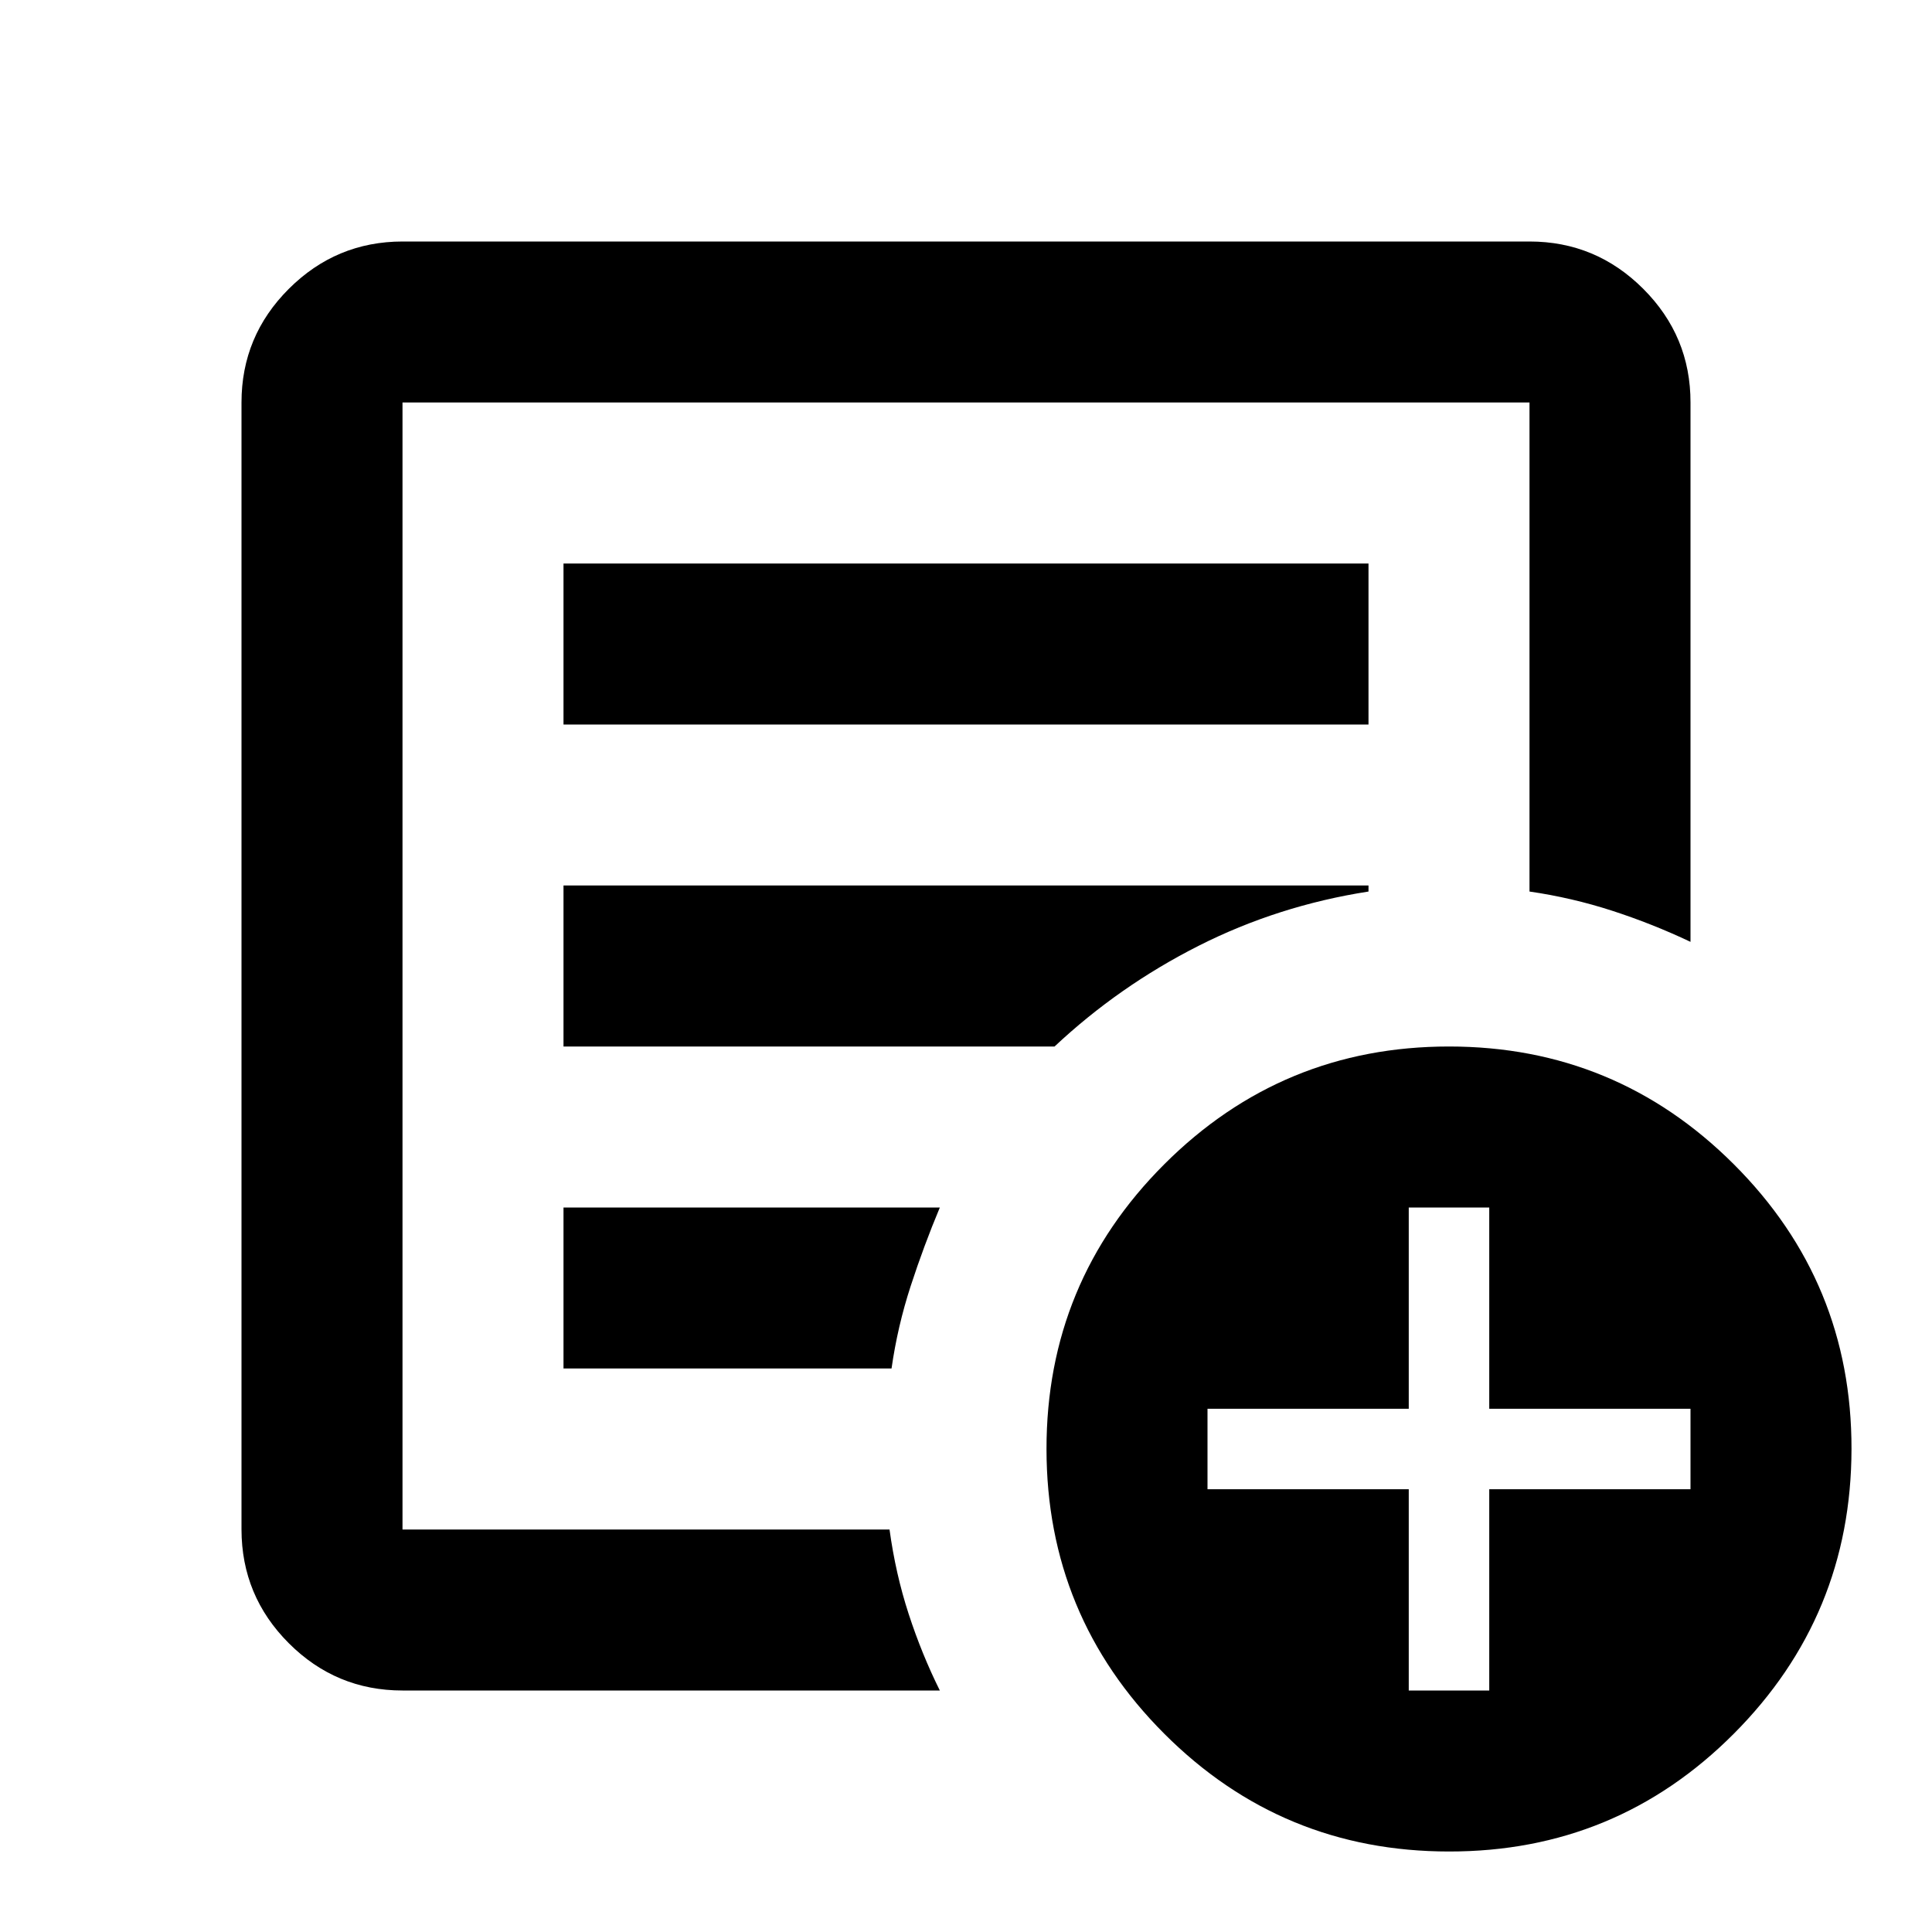
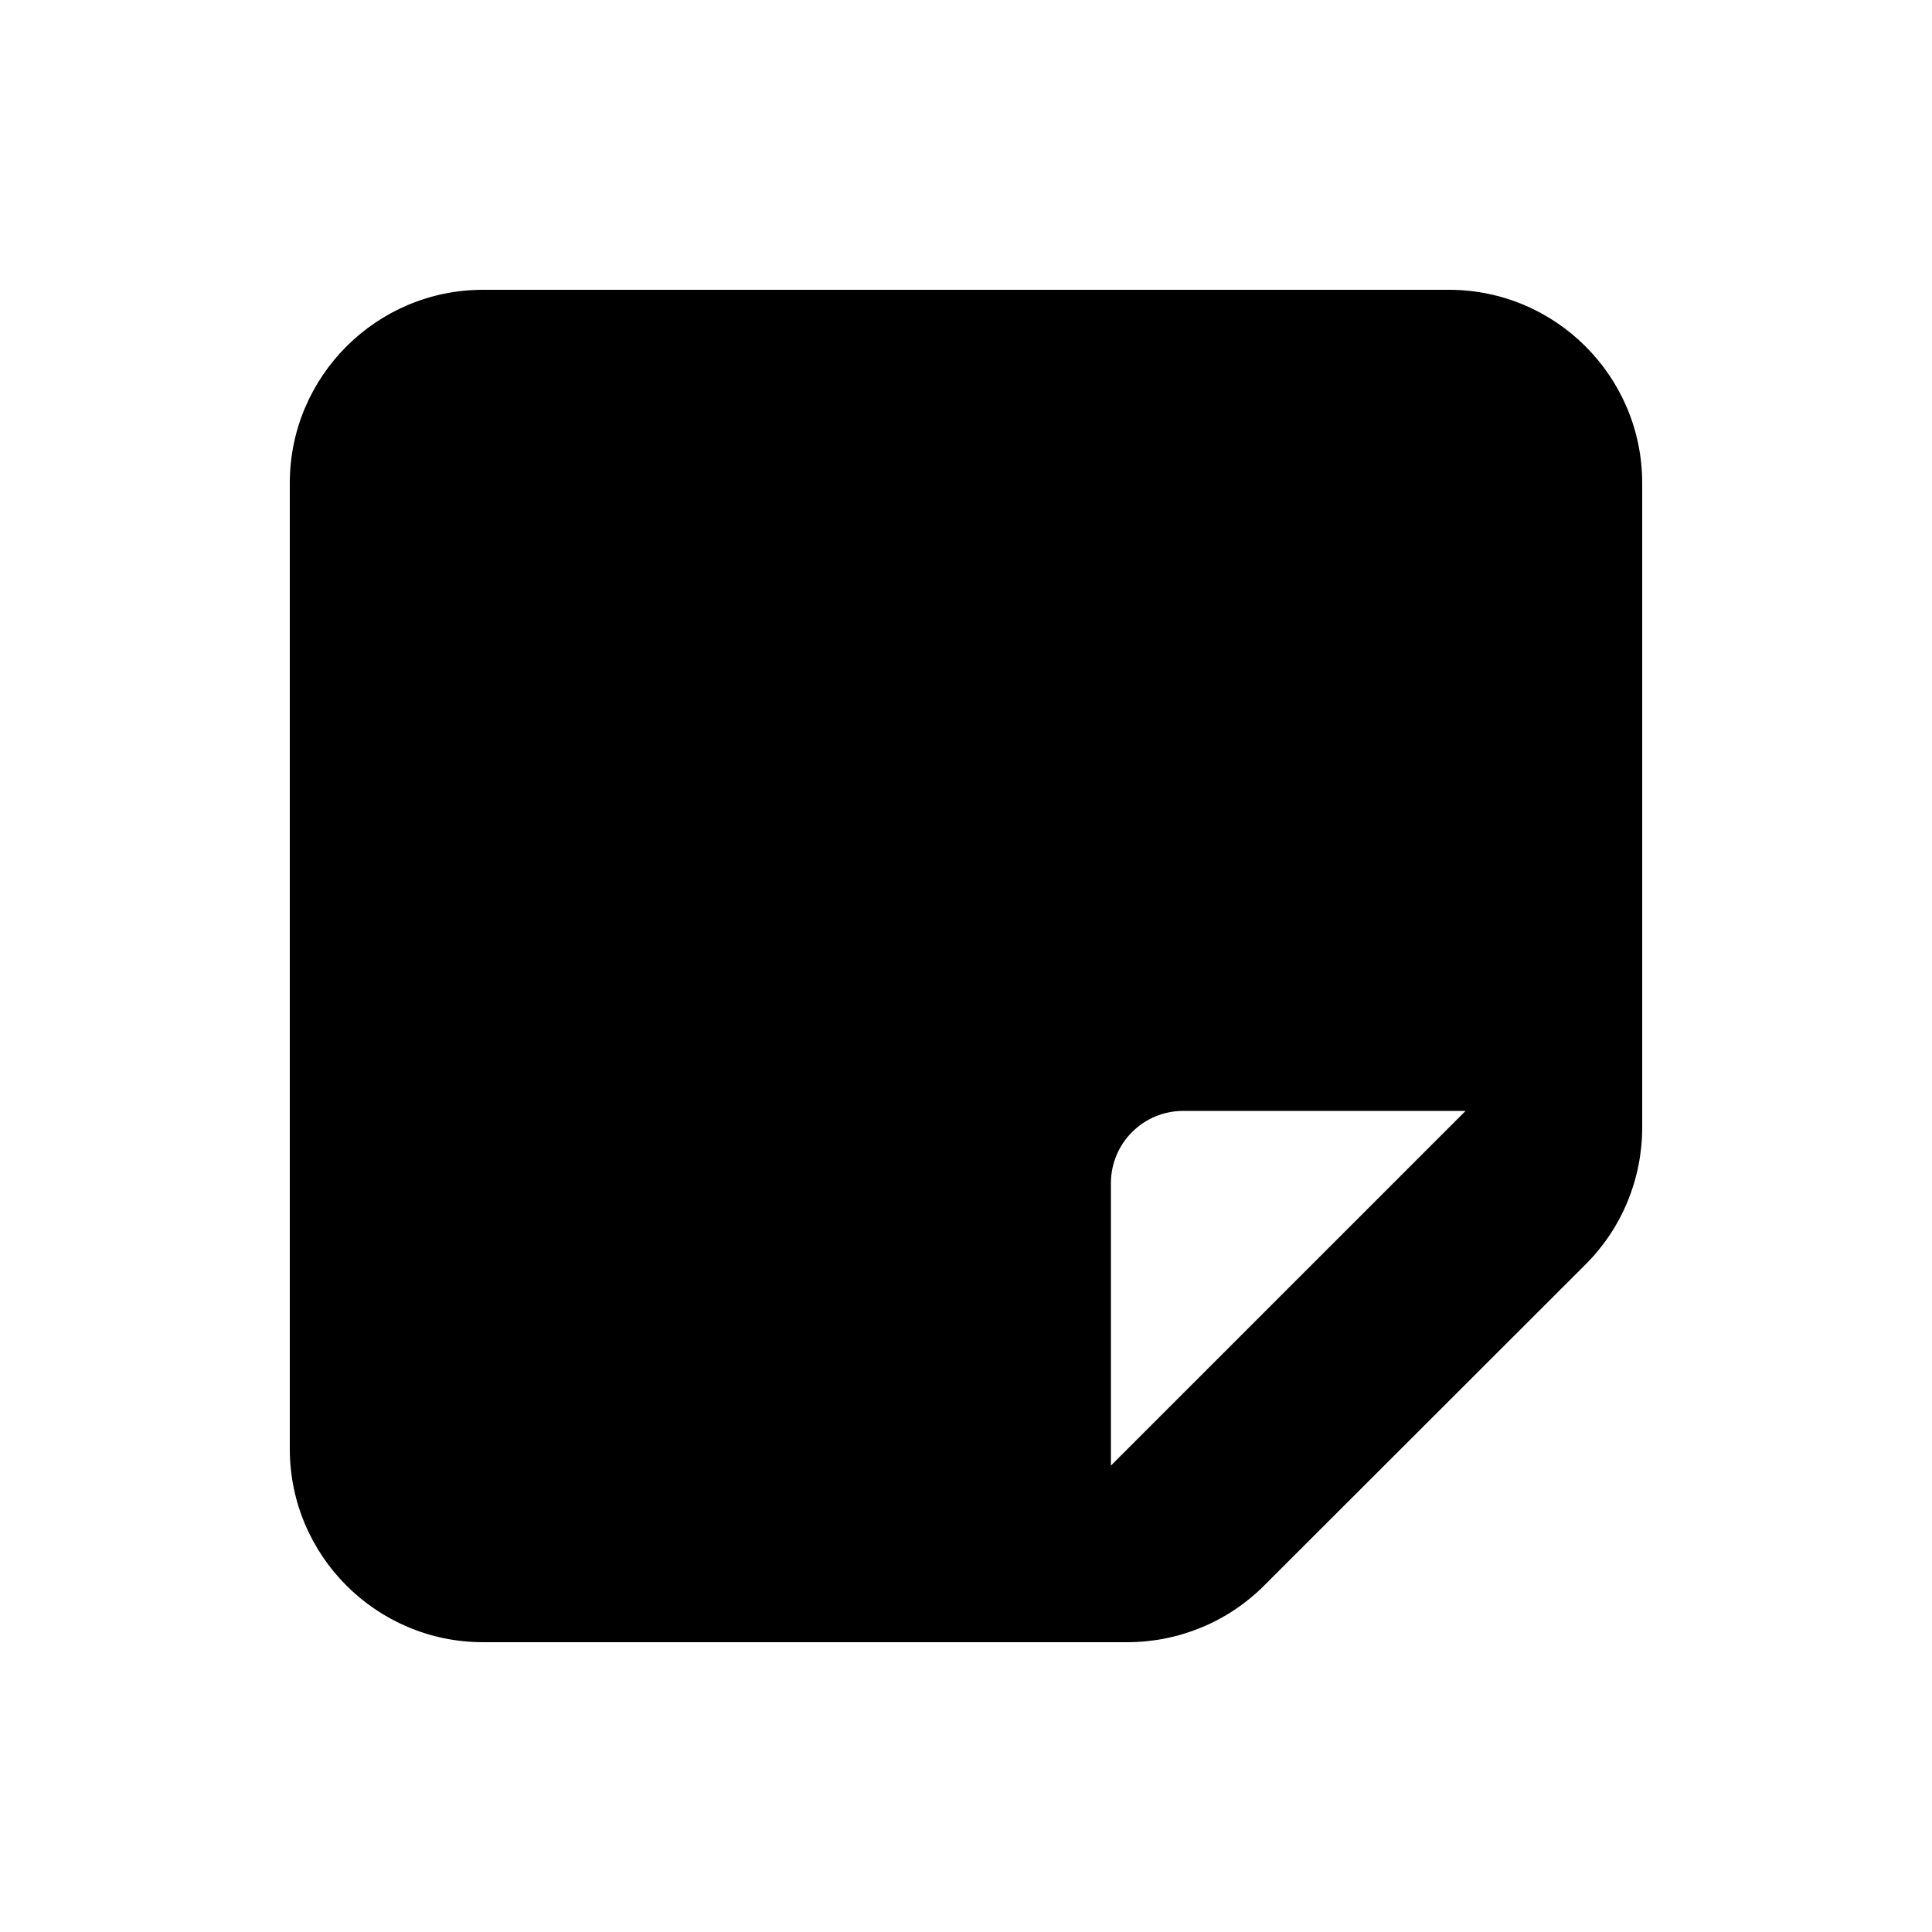
- <svg xmlns="http://www.w3.org/2000/svg" width="24" height="24" viewBox="0 0 24 24">
-   <path fill="currentColor" d="M5 21q-.825 0-1.412-.587T3 19V5q0-.825.588-1.412T5 3h14q.825 0 1.413.588T21 5v6.7q-.475-.225-.975-.387T19 11.075V5H5v14h6.05q.075.55.238 1.05t.387.95zm0-3v1V5v6.075V11zm2-1h4.075q.075-.525.238-1.025t.362-.975H7zm0-4h6.1q.8-.75 1.788-1.25T17 11.075V11H7zm0-4h10V7H7zm11 14q-2.075 0-3.537-1.463T13 18t1.463-3.537T18 13t3.538 1.463T23 18t-1.463 3.538T18 23m-.5-2h1v-2.5H21v-1h-2.5V15h-1v2.5H15v1h2.5z" />
+ <svg xmlns="http://www.w3.org/2000/svg" viewBox="0 0 640 640">
+   <path fill="currentColor" d="M160 544C124.7 544 96 515.3 96 480L96 160C96 124.7 124.7 96 160 96L480 96C515.3 96 544 124.7 544 160L544 373.5C544 390.5 537.3 406.8 525.3 418.8L418.7 525.3C406.7 537.3 390.4 544 373.4 544L160 544zM485.5 368L392 368C378.7 368 368 378.7 368 392L368 485.5L485.5 368z" />
</svg>
